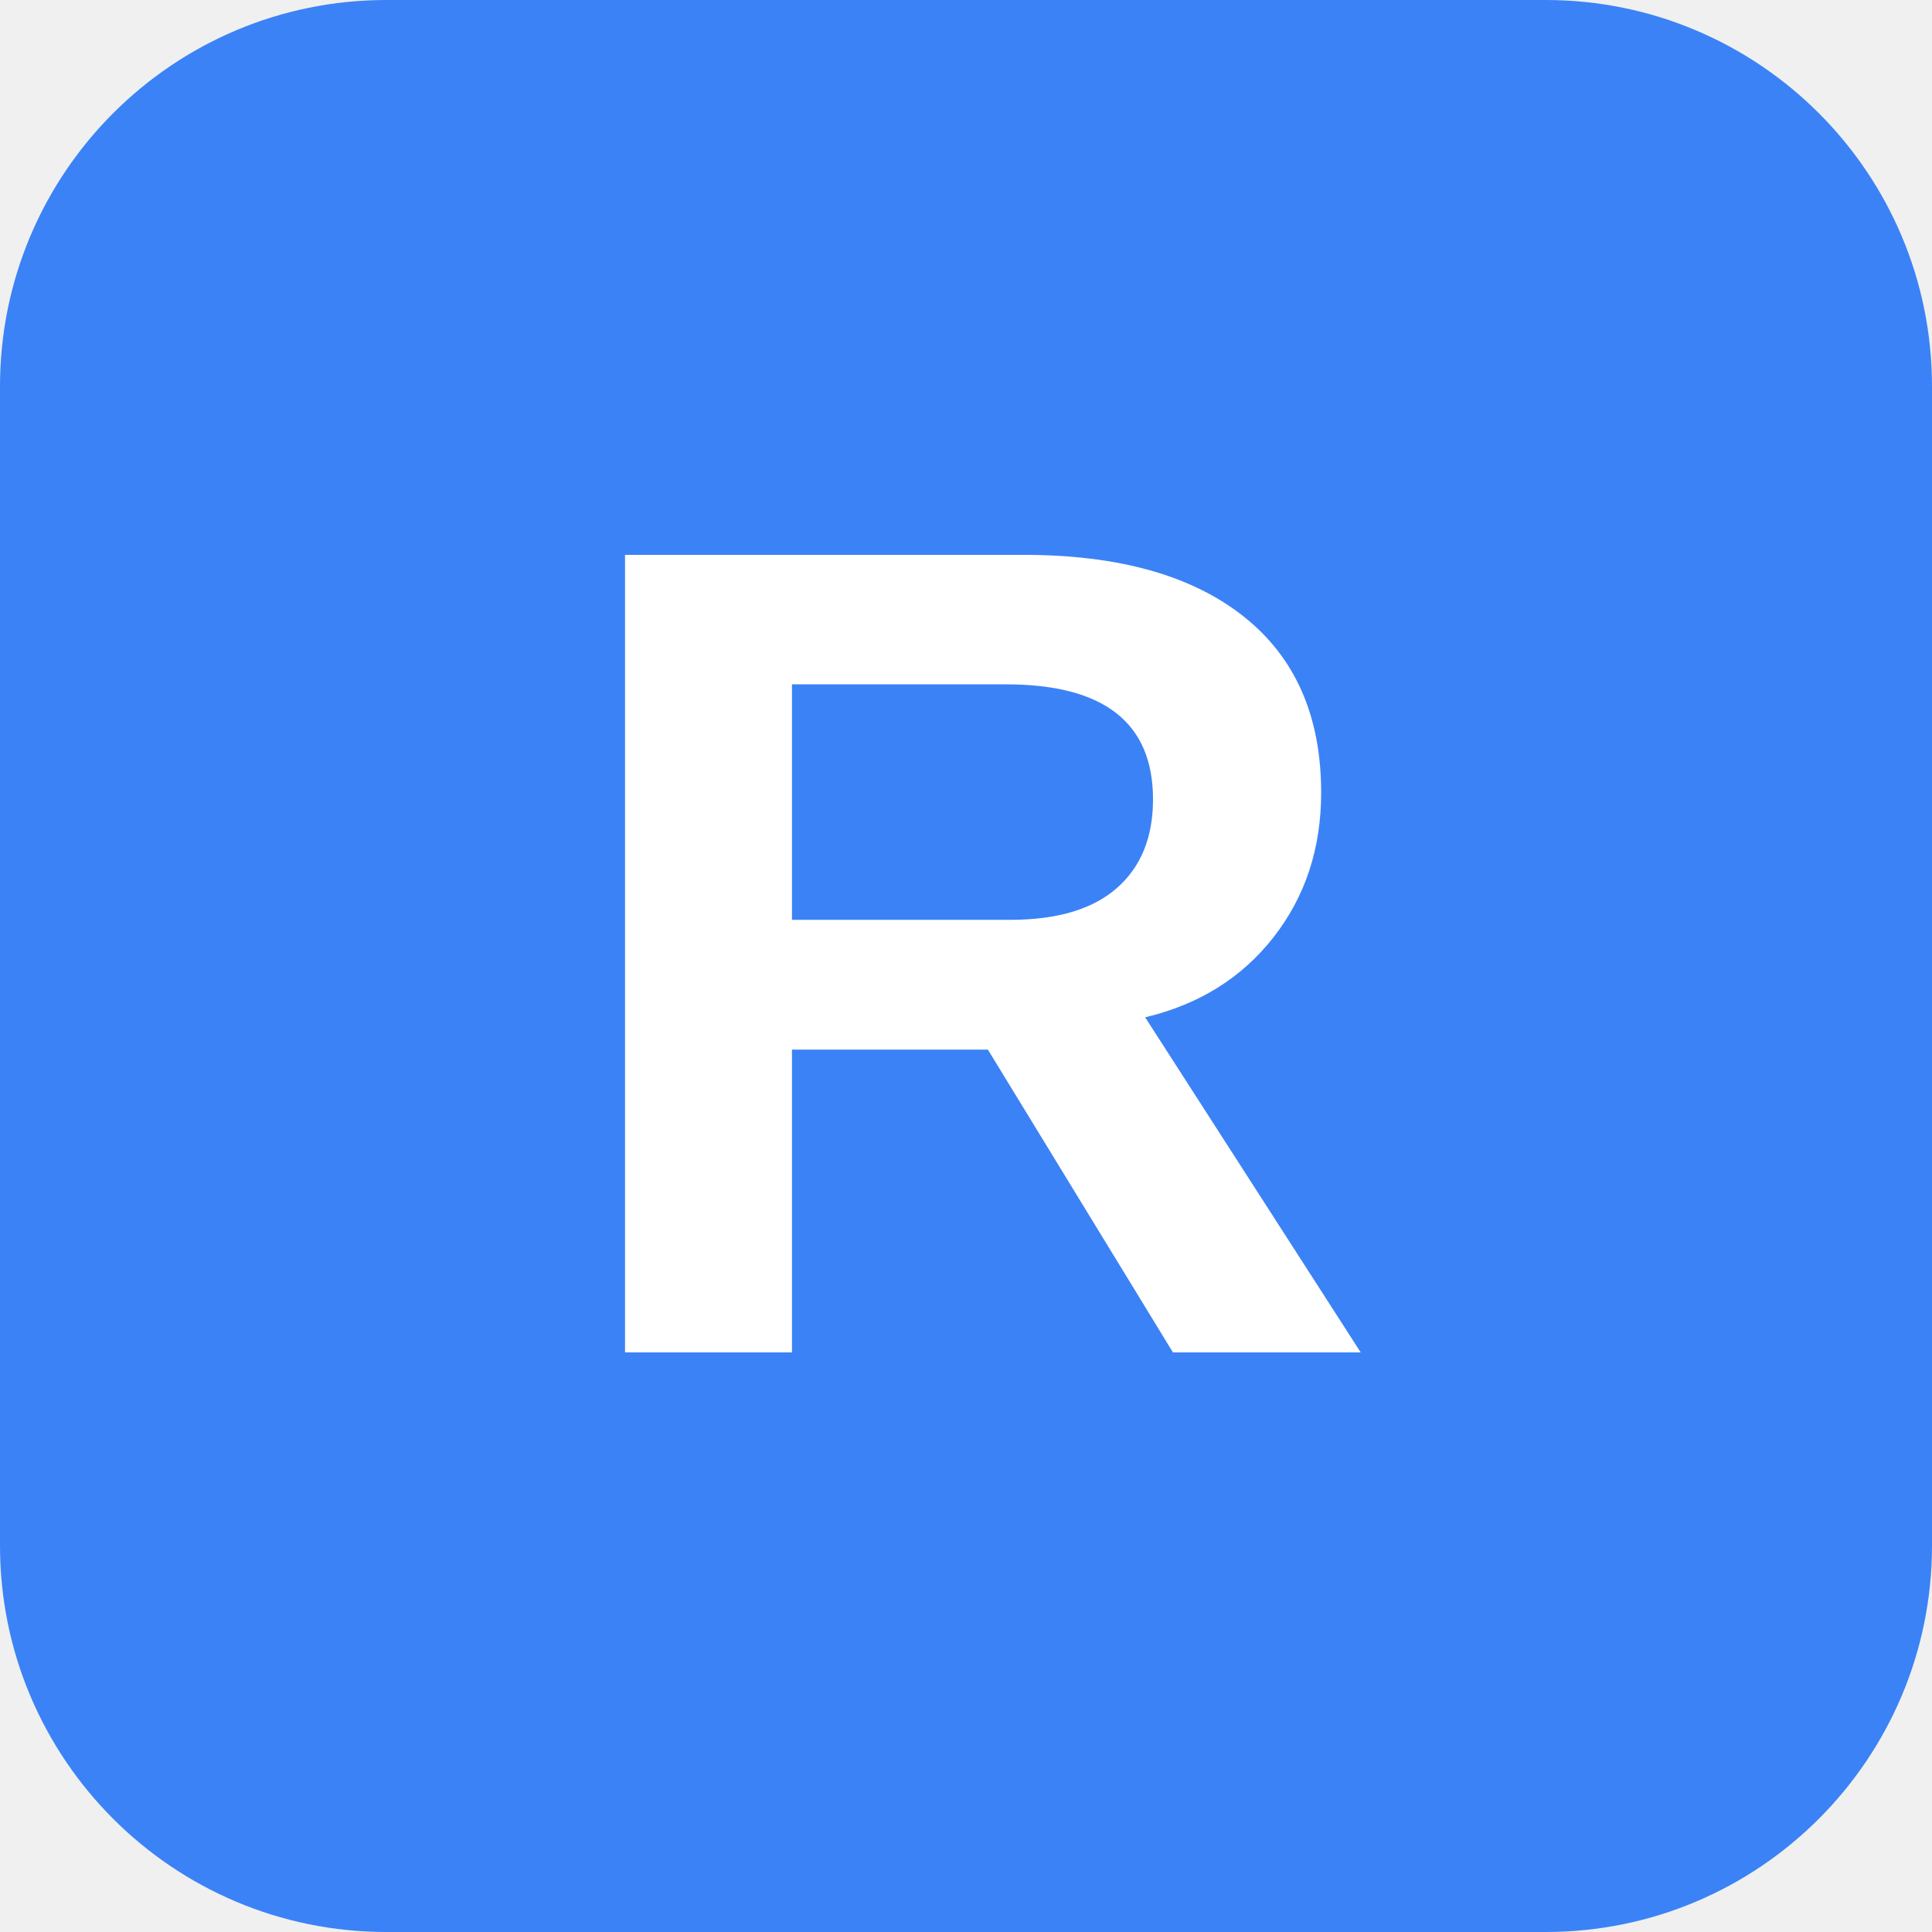
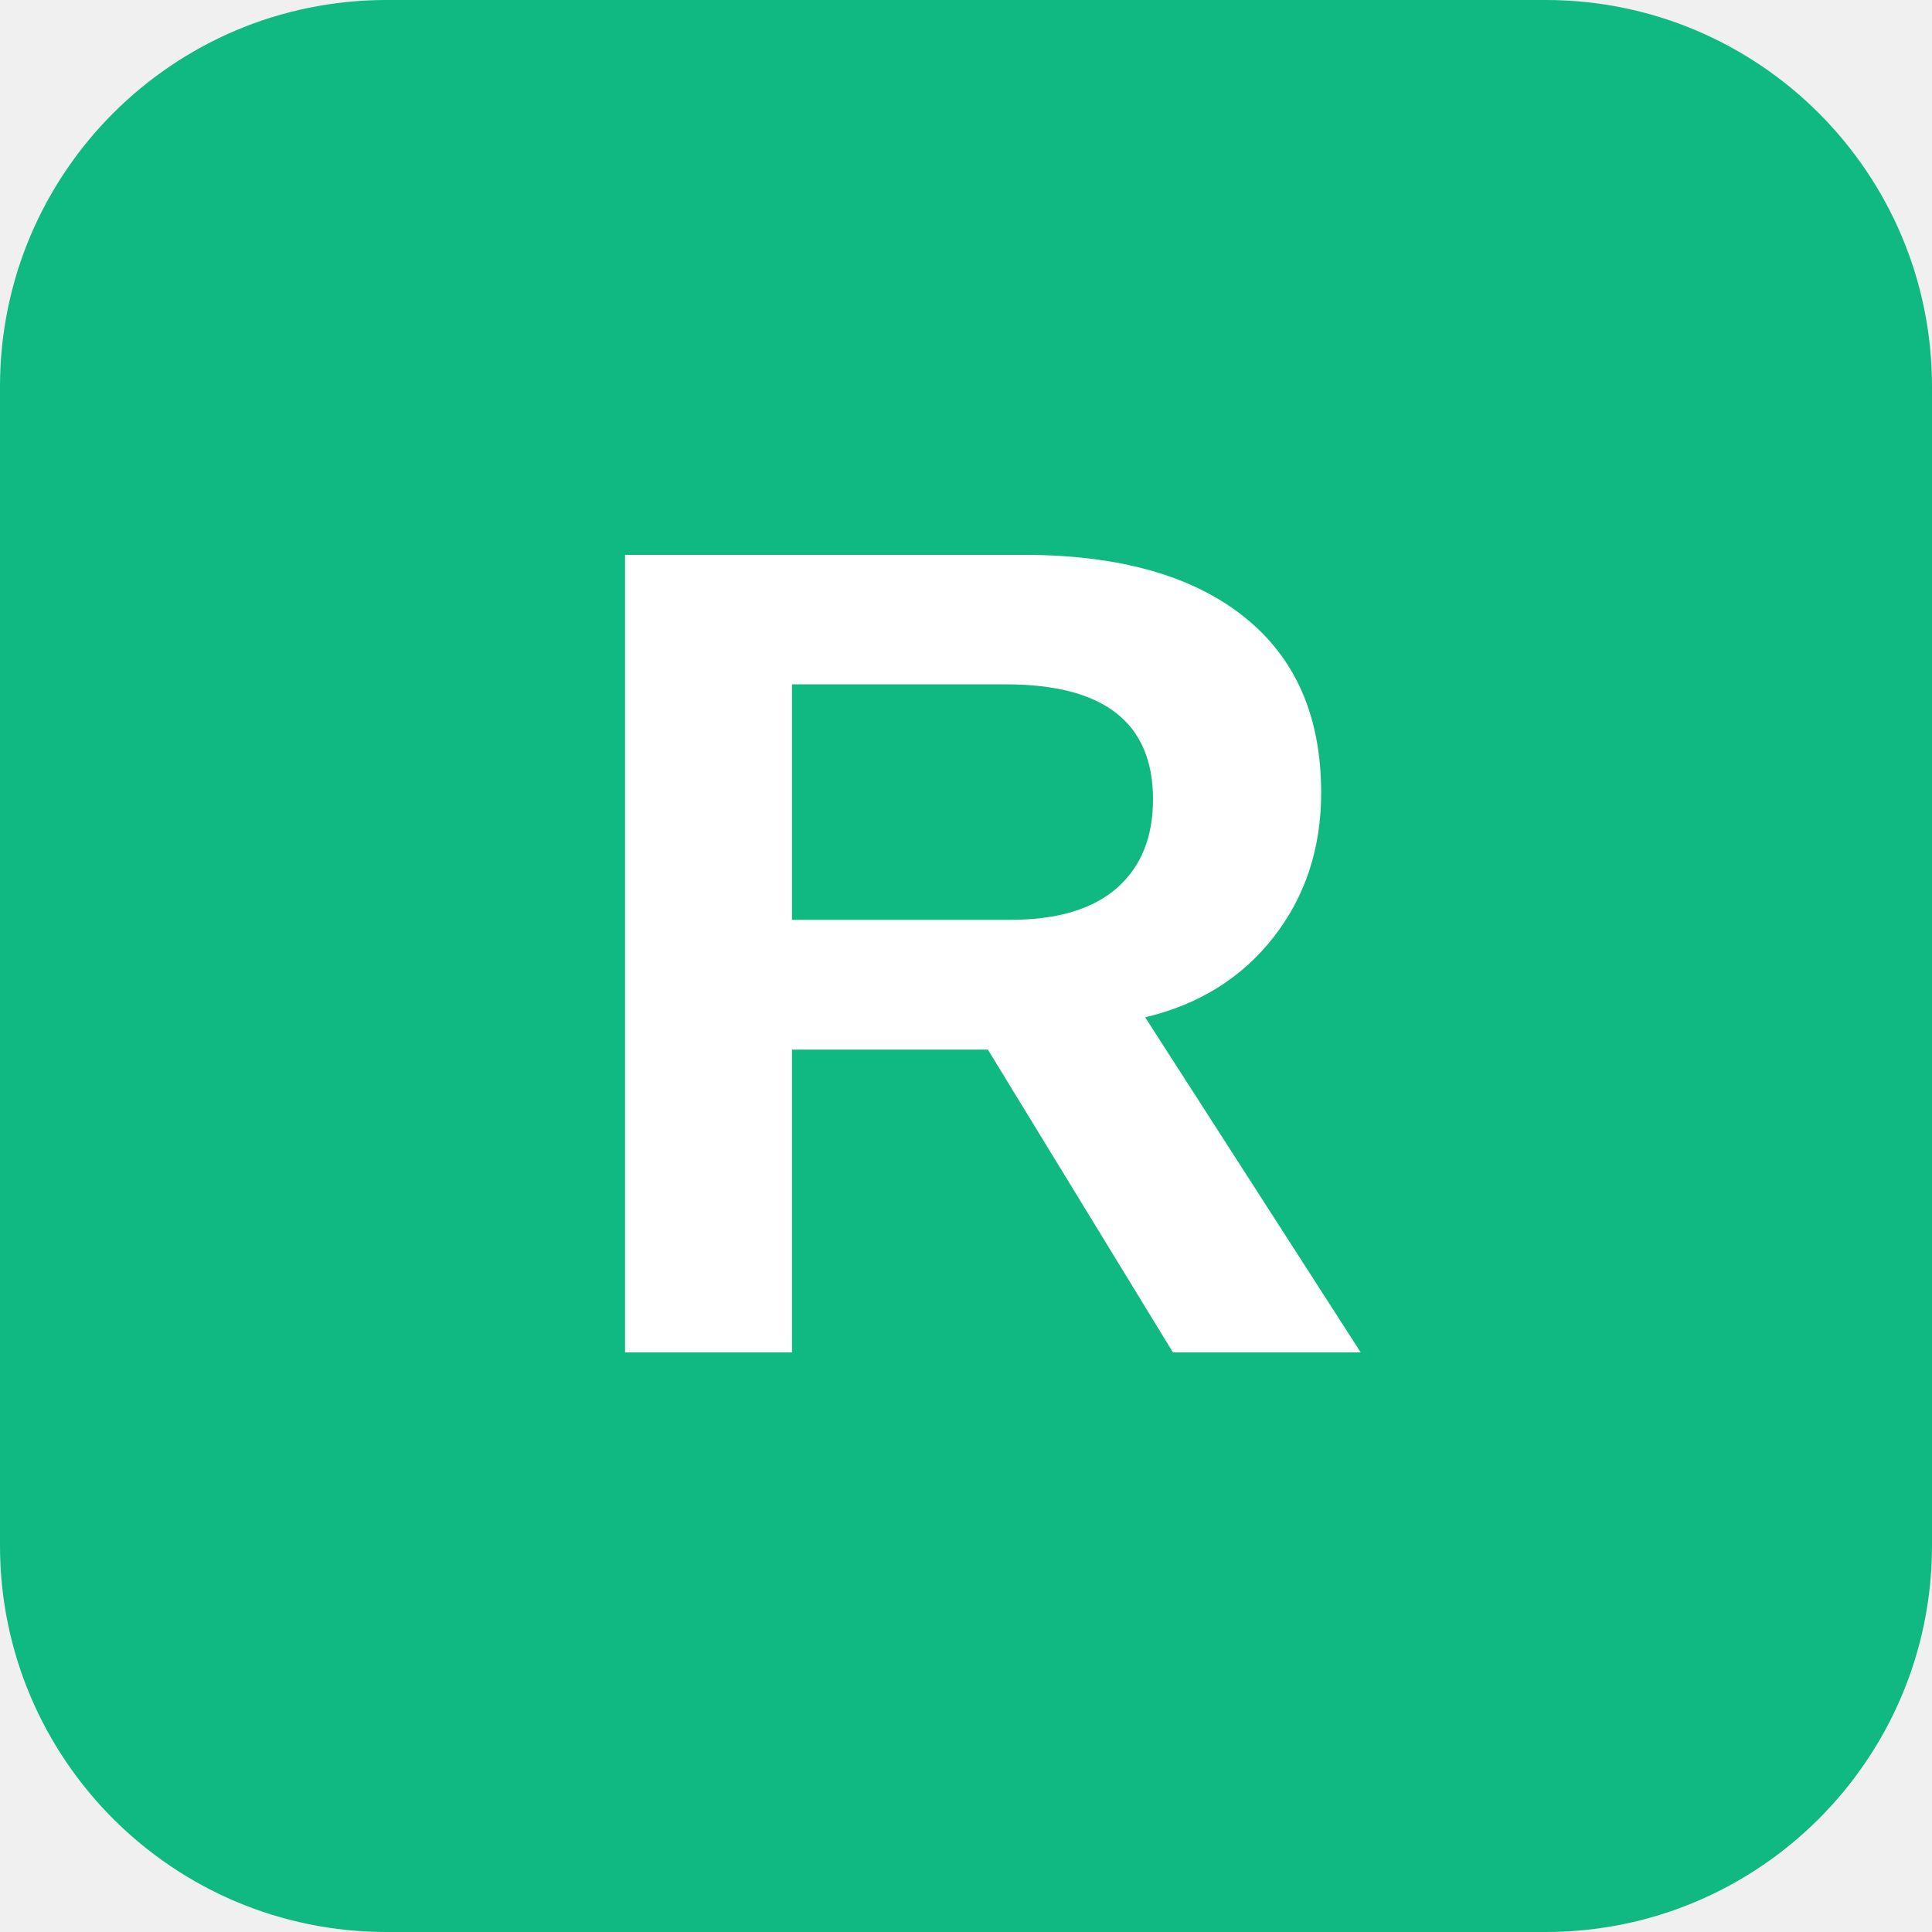
<svg xmlns="http://www.w3.org/2000/svg" viewBox="0 0 100 100">
-   <rect width="100" height="100" rx="20" fill="#3b82f6" />
+   <rect width="100" height="100" rx="20" fill="#10b981" />
  <text x="50" y="70" font-family="Arial, sans-serif" font-size="60" font-weight="bold" fill="white" text-anchor="middle">R</text>
</svg>
